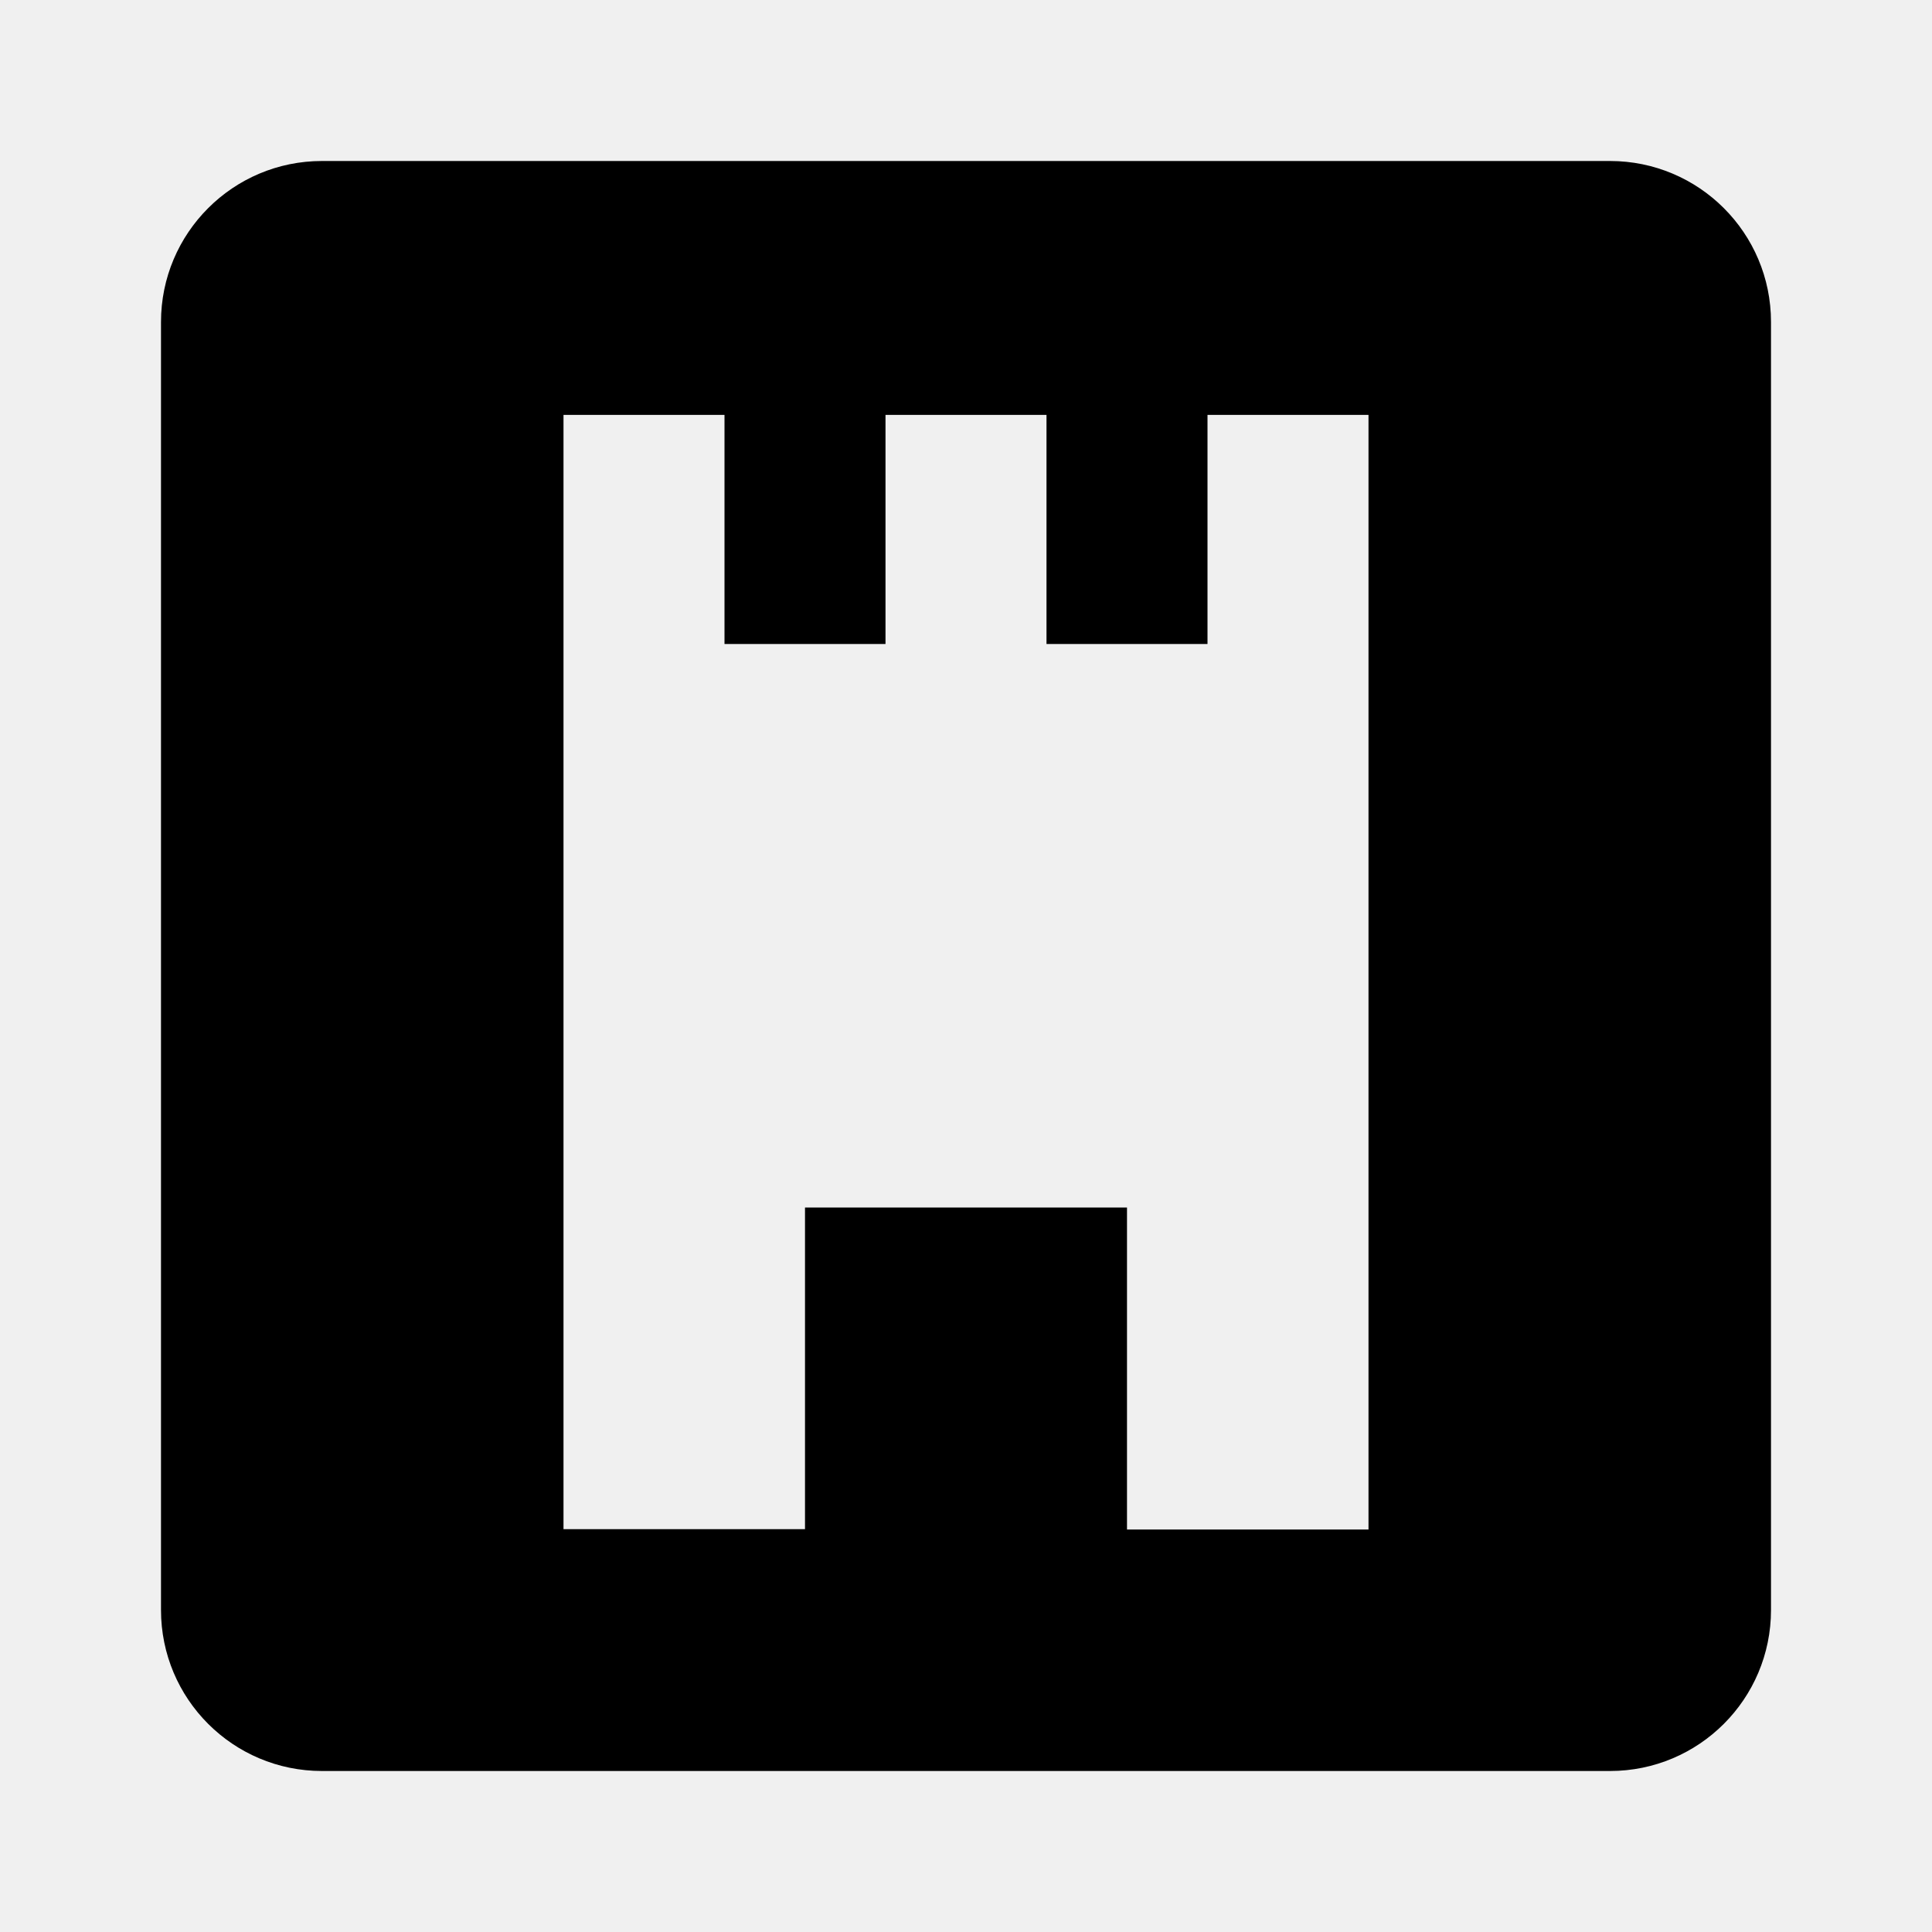
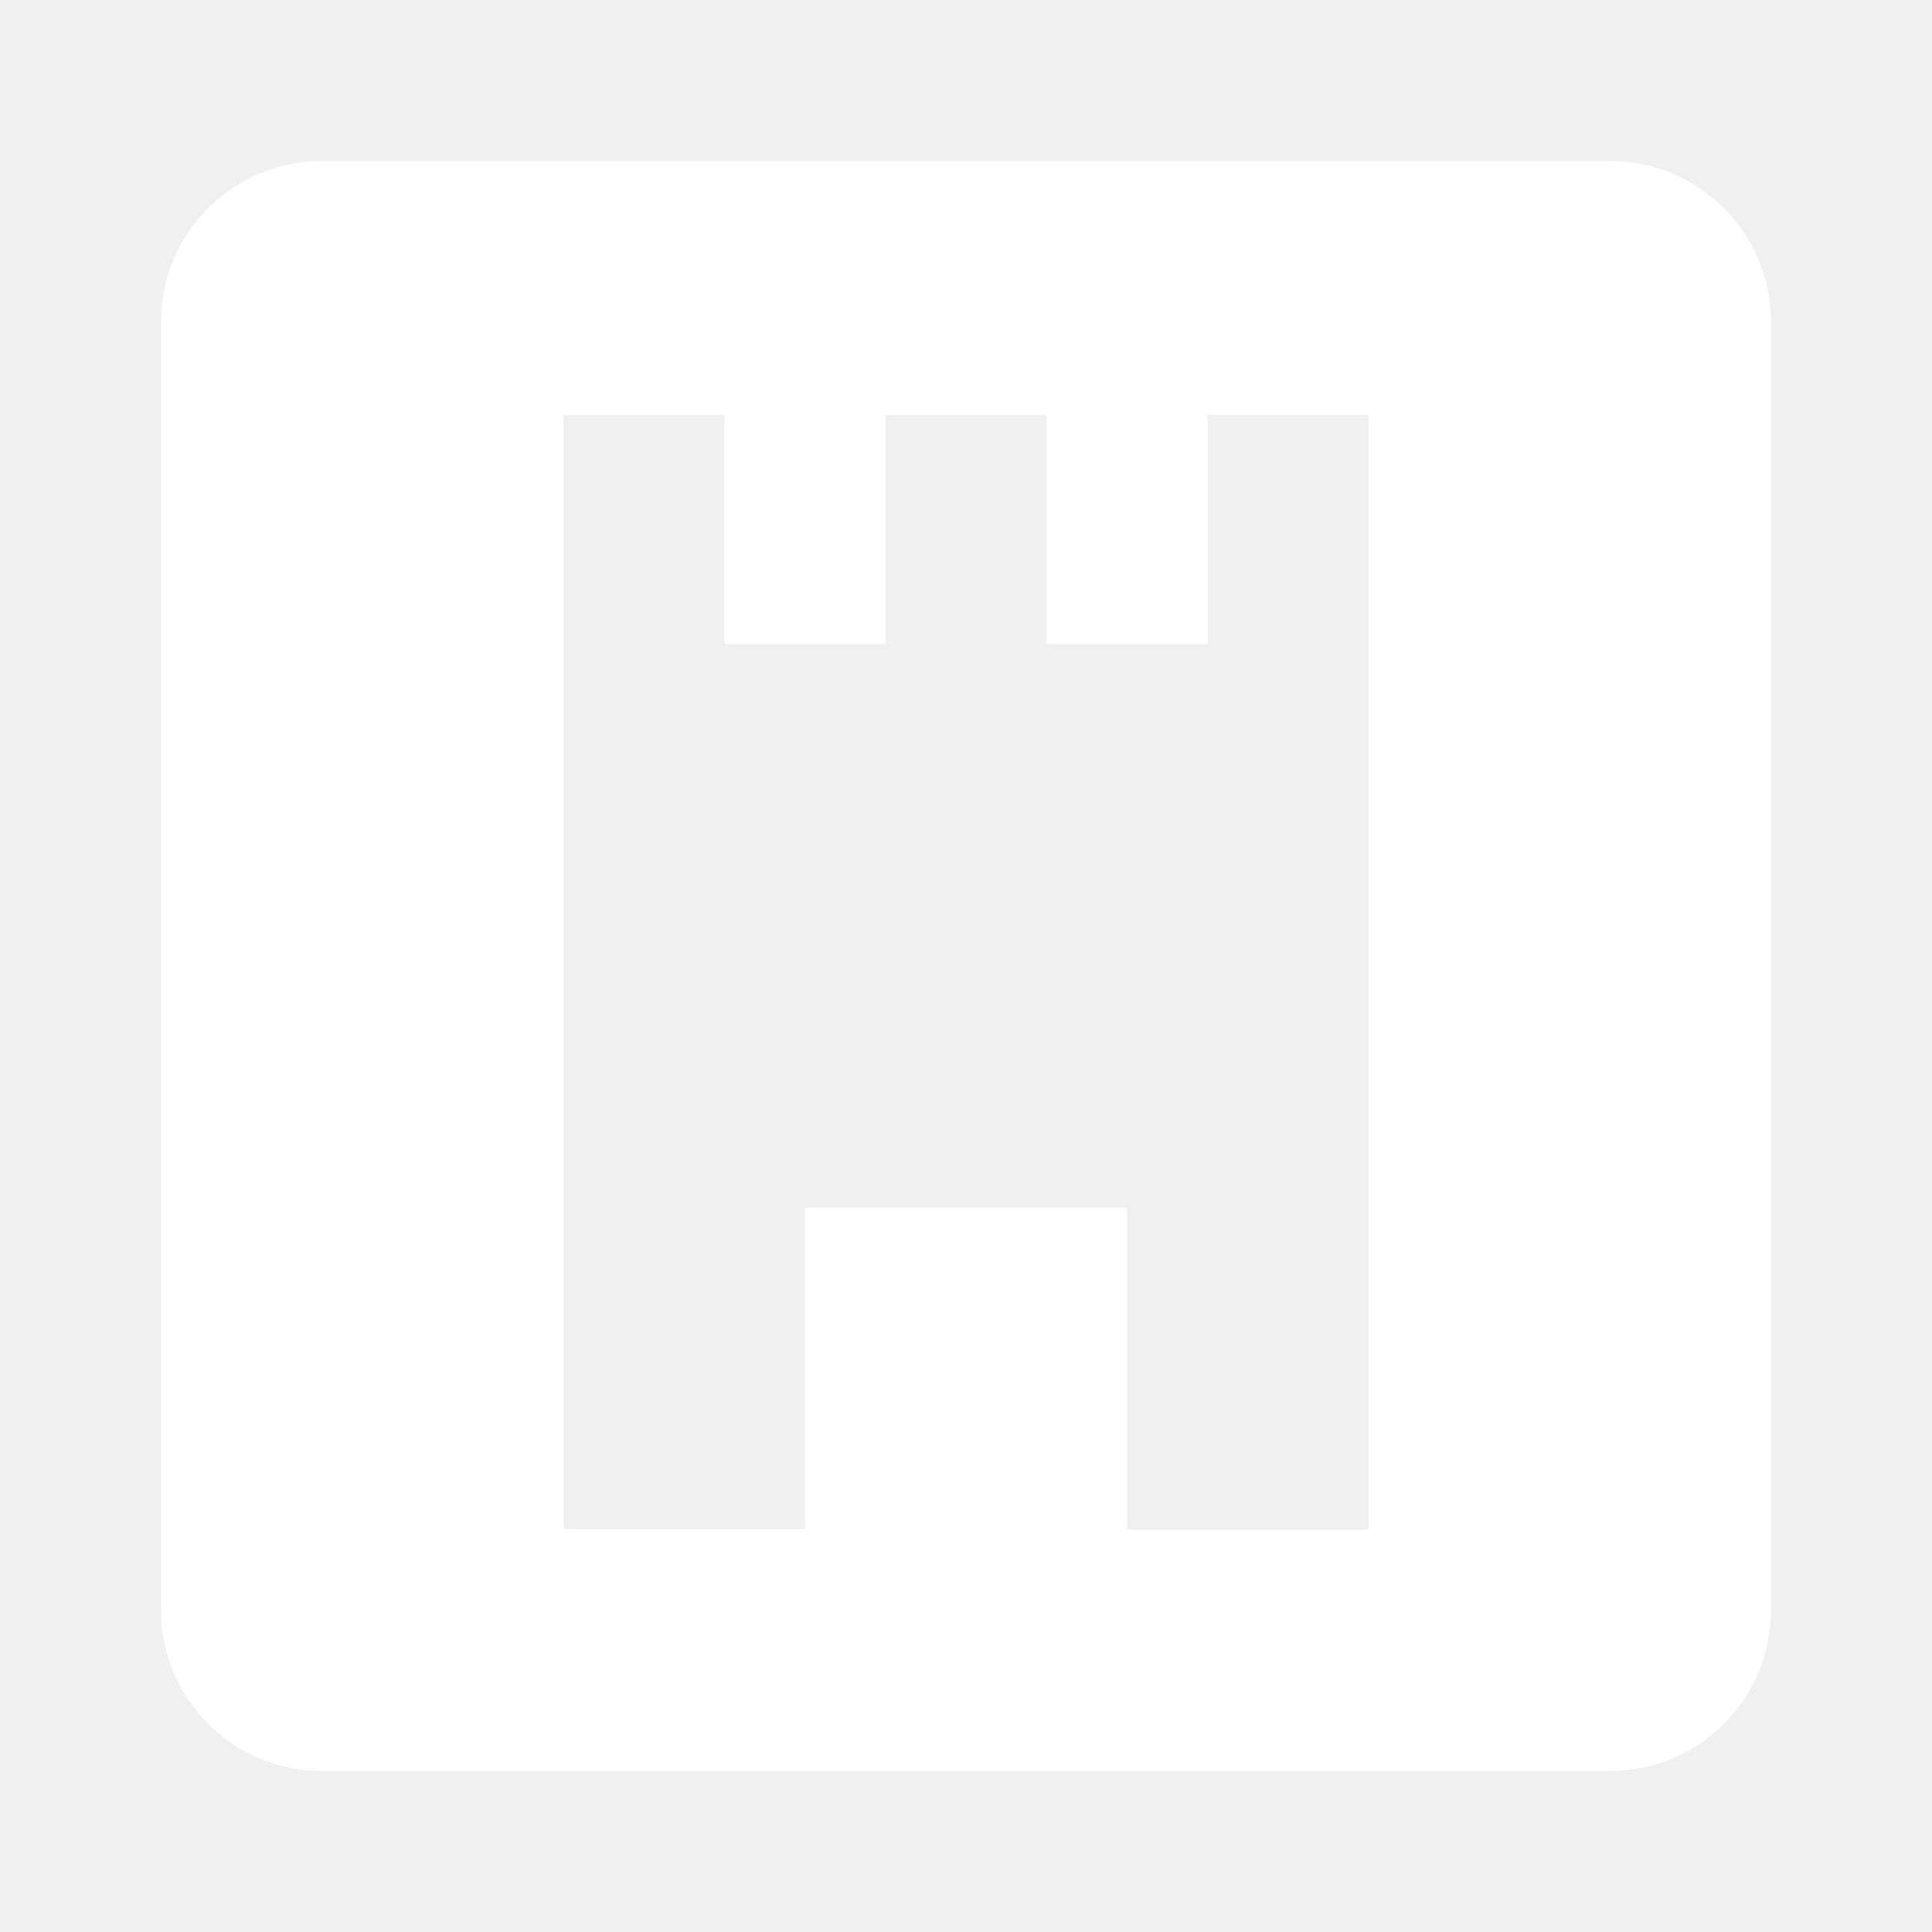
- <svg xmlns="http://www.w3.org/2000/svg" width="24" height="24" viewBox="0 0 24 24">
+ <svg xmlns="http://www.w3.org/2000/svg" width="24" height="24" viewBox="0 0 24 24" fill="white">
  <path d="M 4,2 C 2.895,2 2,2.895 2,4 v 16 c 0,1.105 0.895,2 2,2 h 16 c 1.105,0 2,-0.895 2,-2 V 4 C 22,2.895 21.105,2 20,2 Z M 7,5.154 H 9 V 8 h 2 V 5.154 h 2 V 8 h 2 V 5.154 h 2 V 19 h -3 v -4 h -4 v 3.996 H 7 Z" />
</svg>
